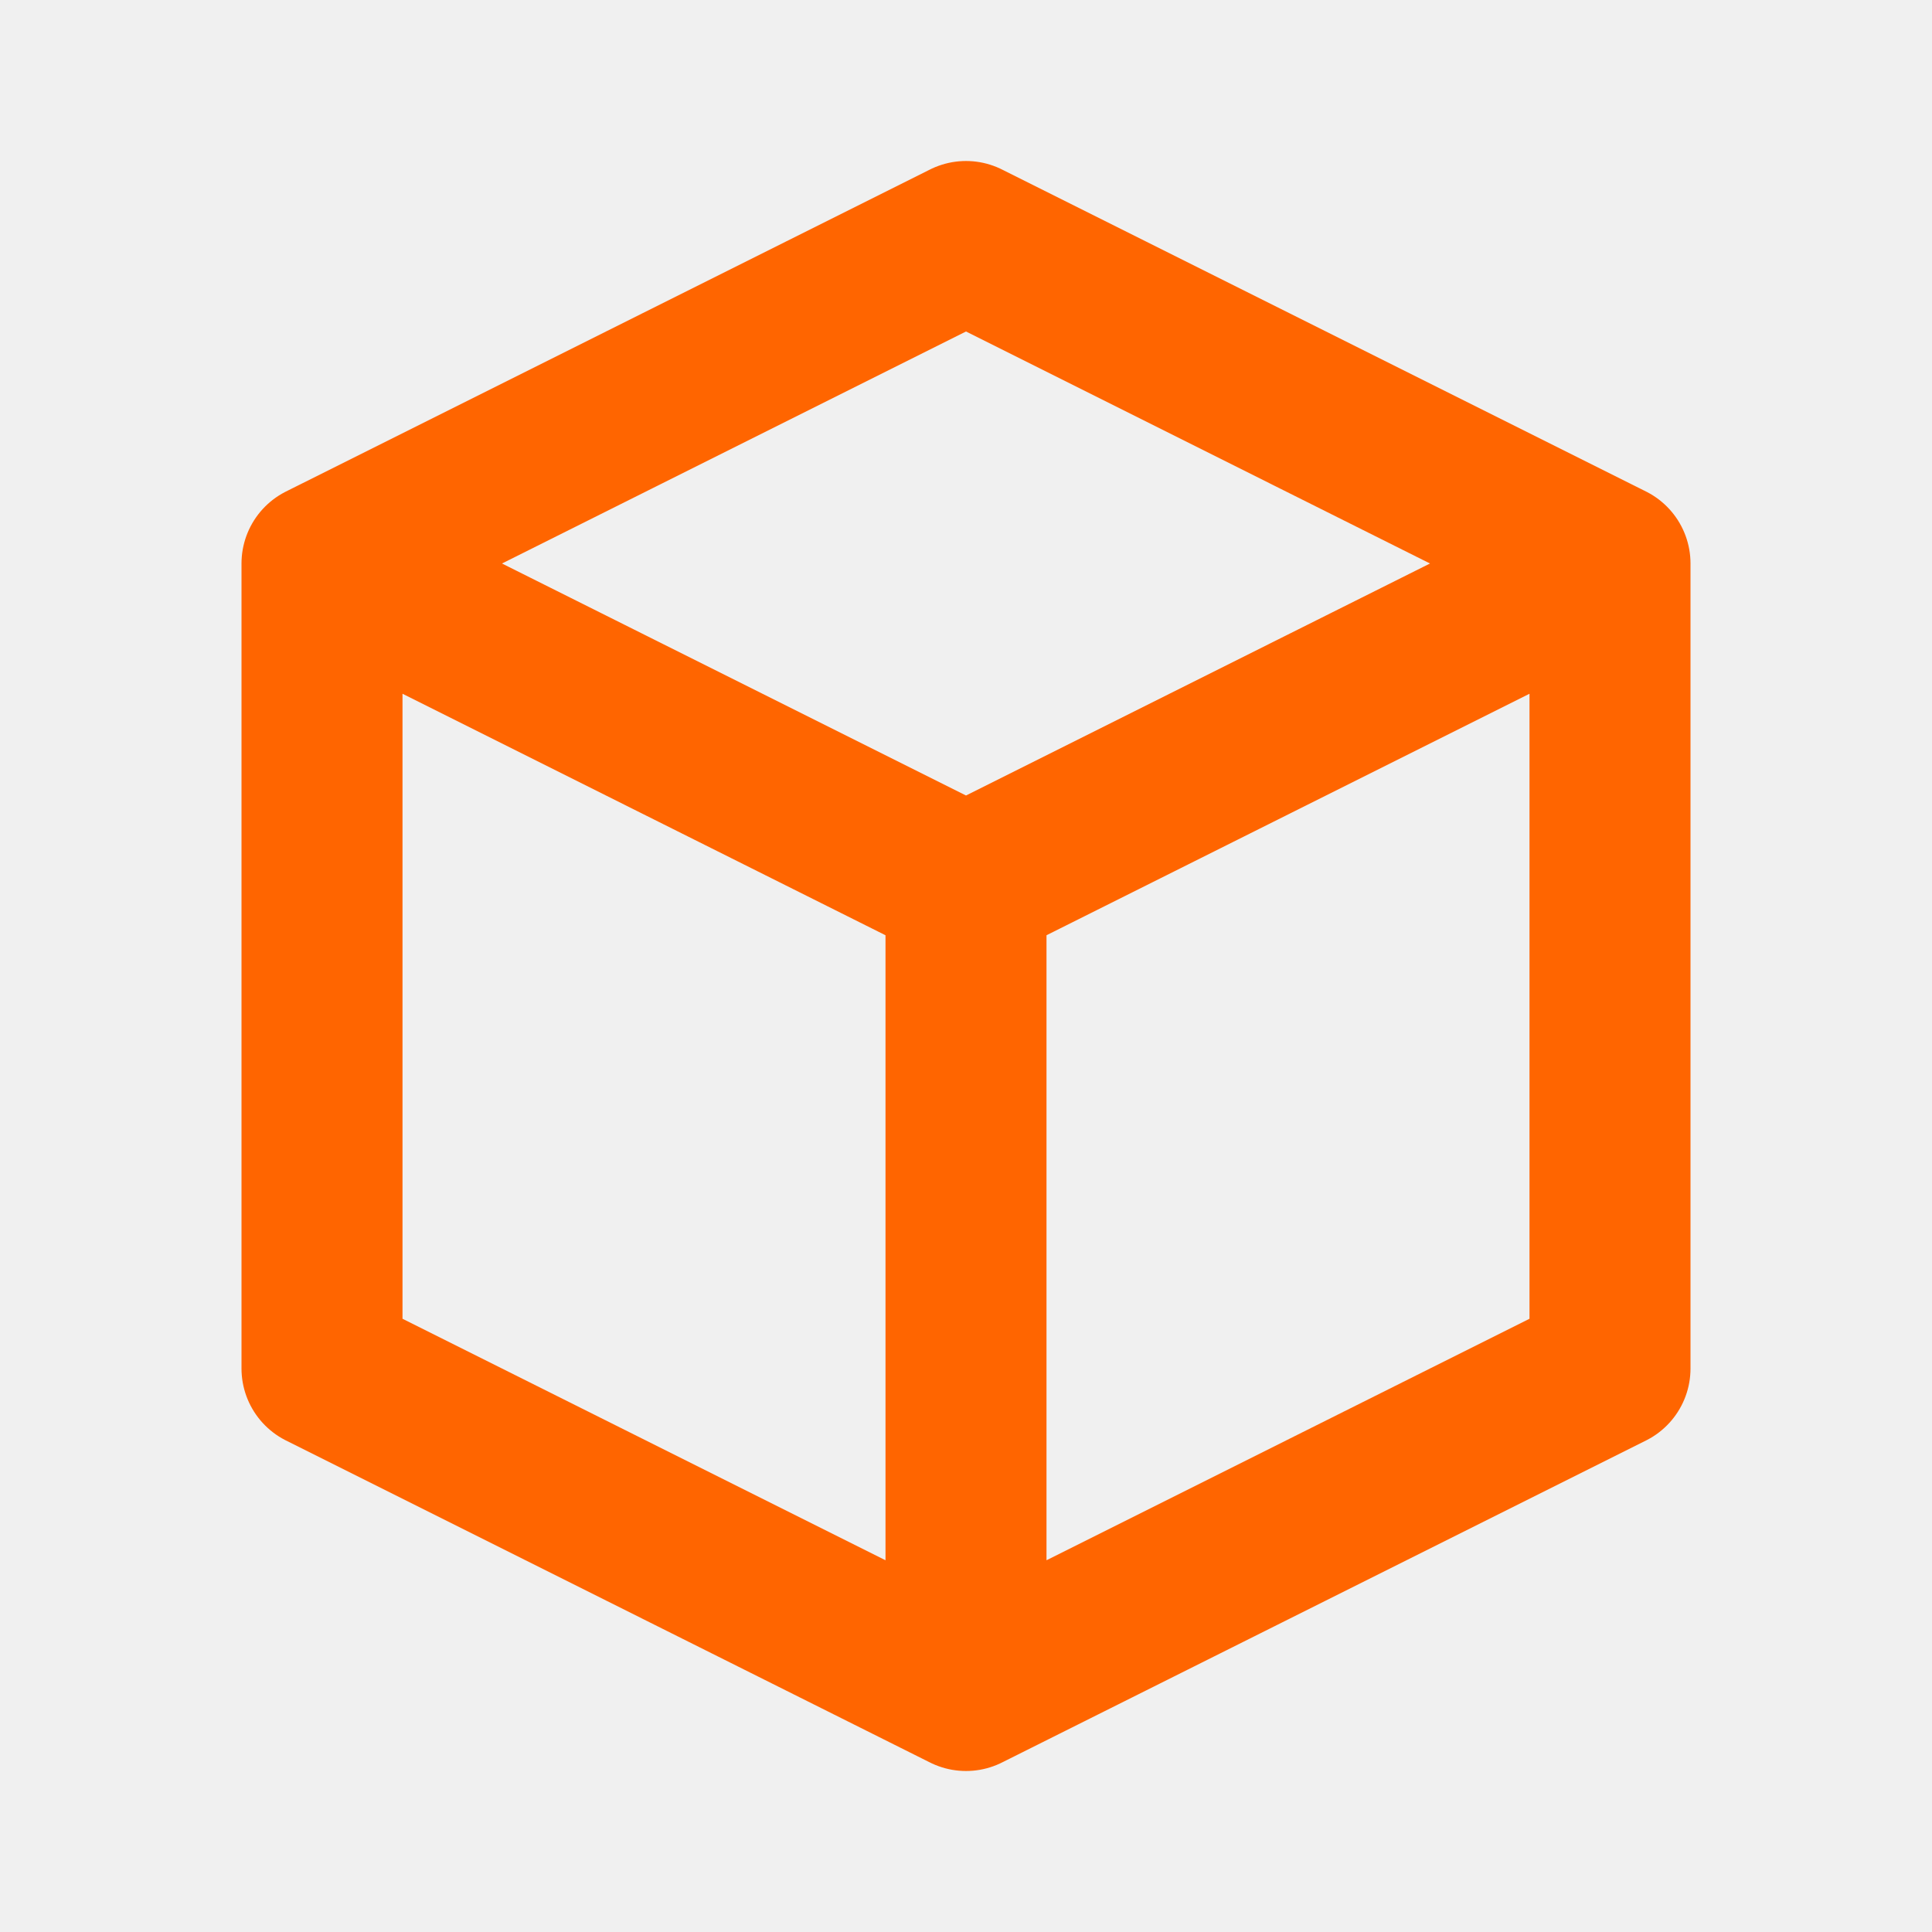
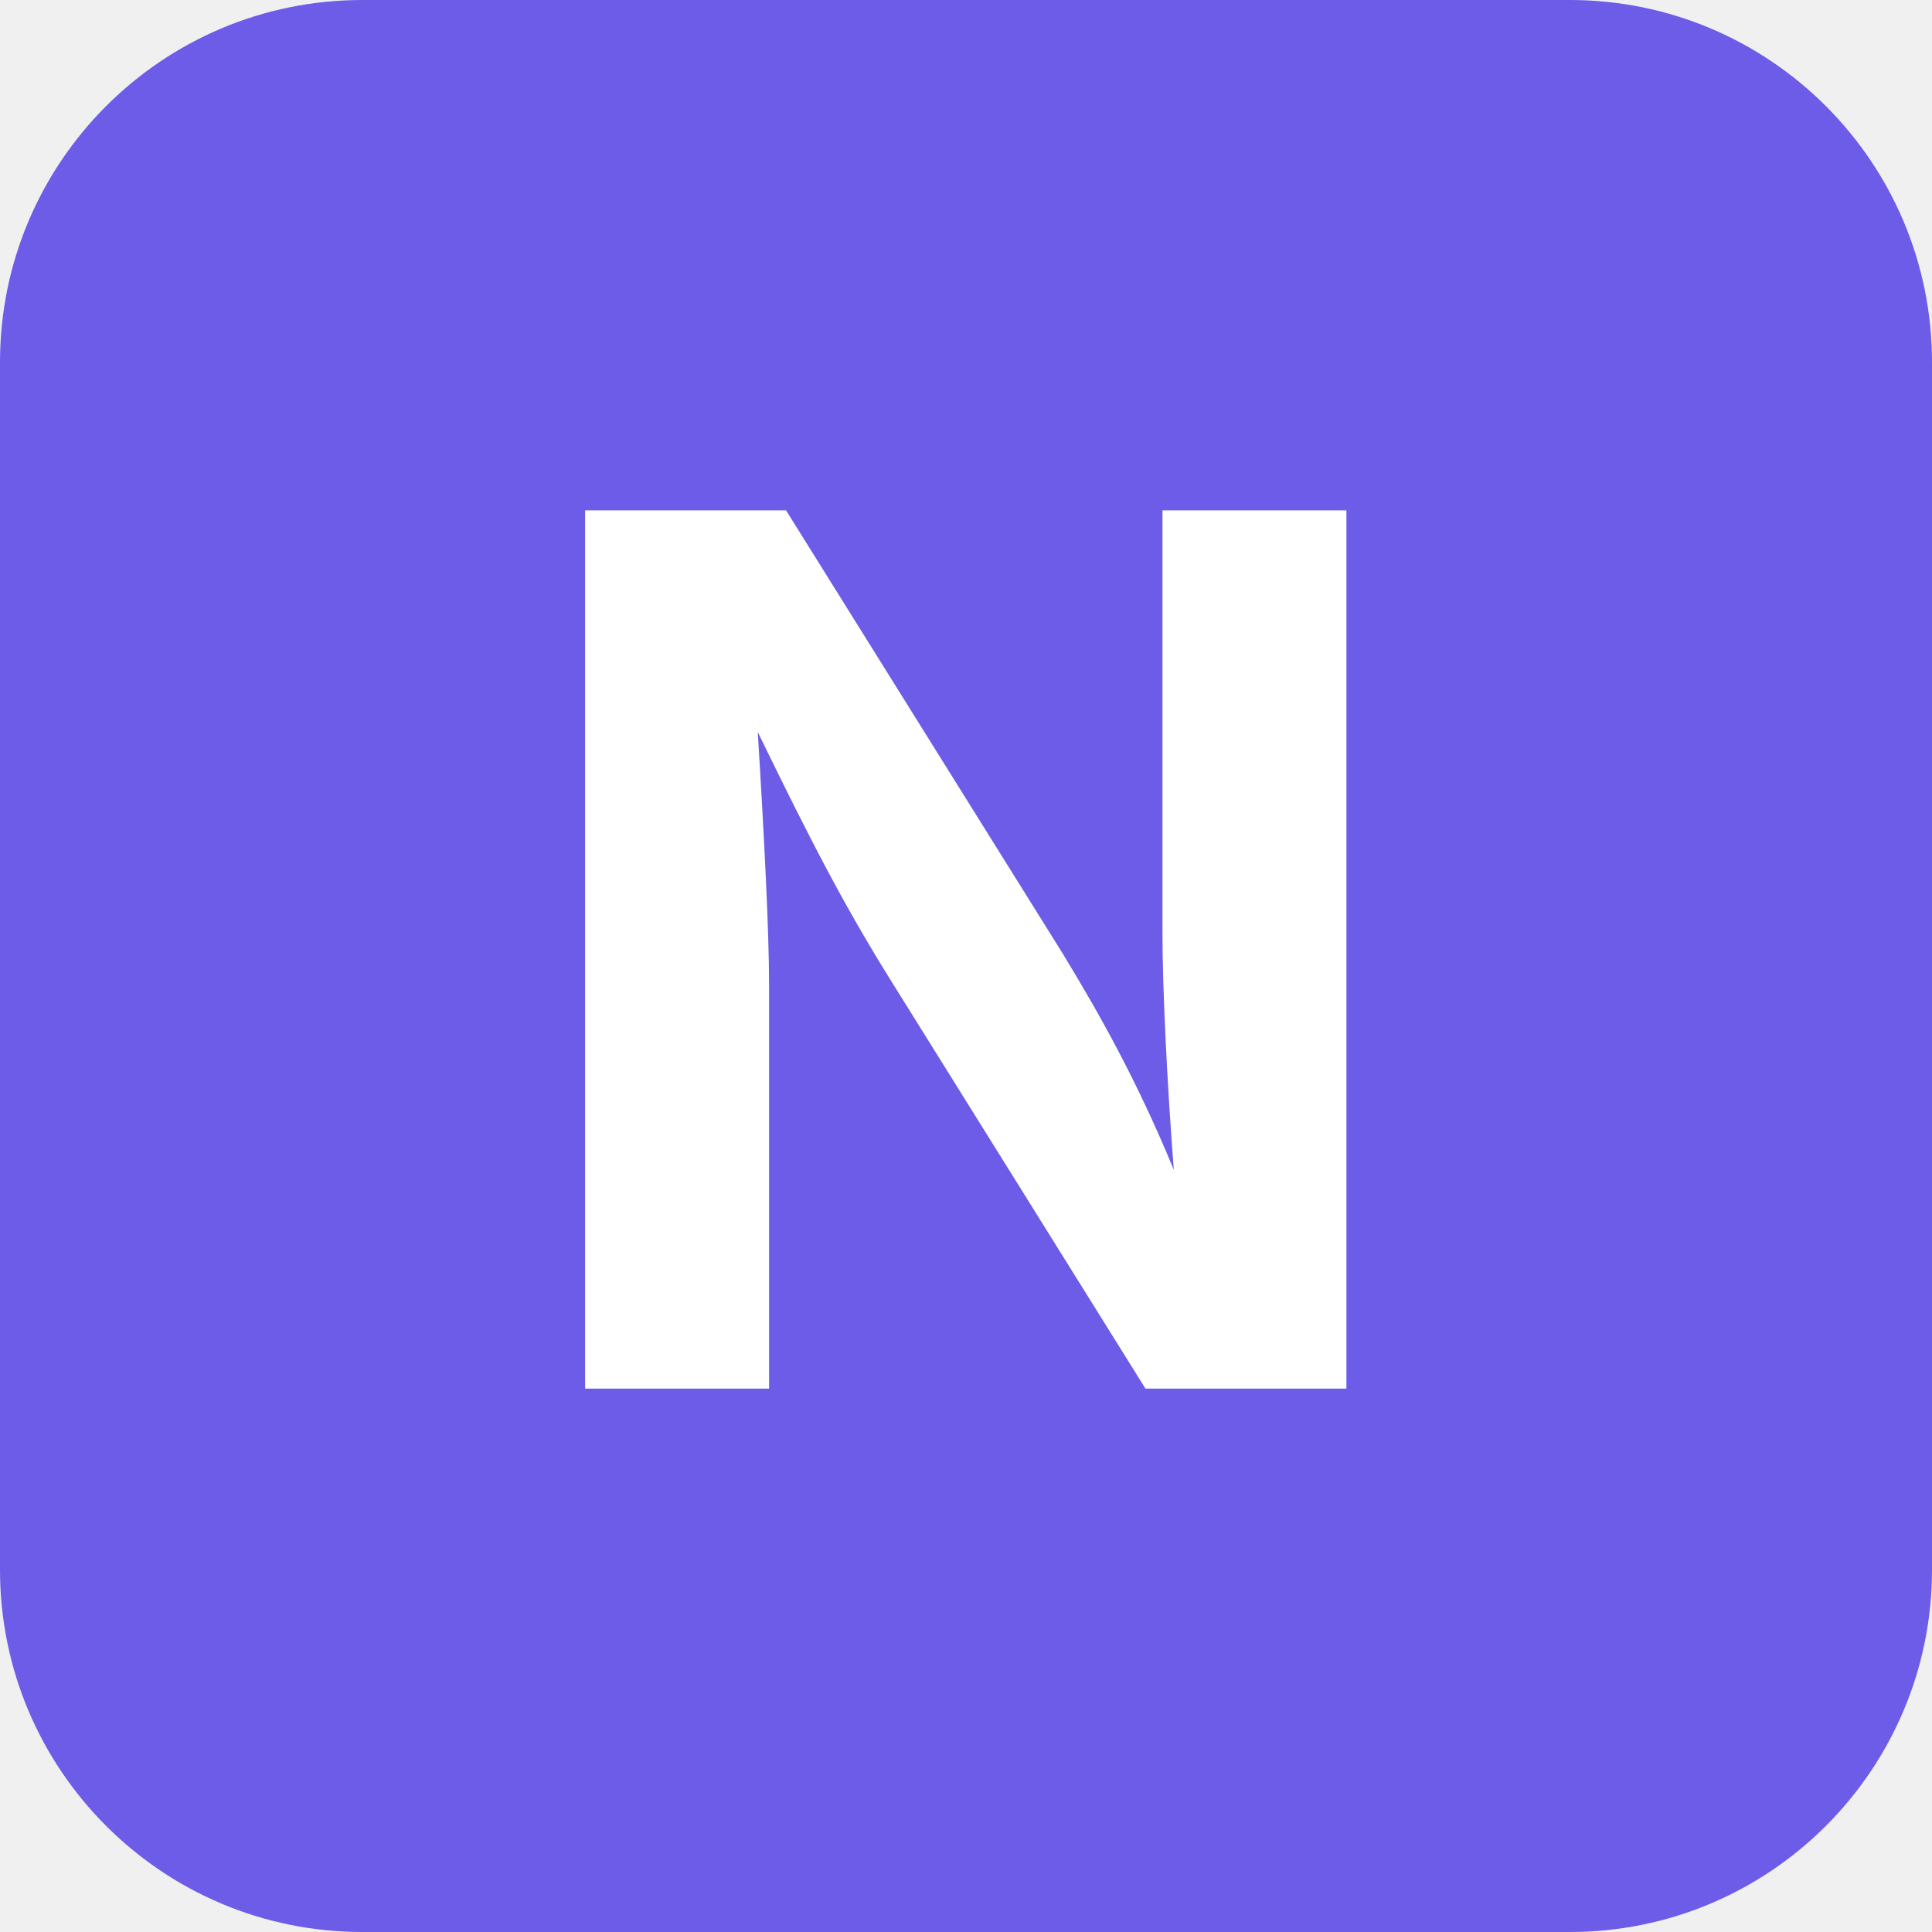
- <svg xmlns="http://www.w3.org/2000/svg" viewBox="0 0 24 24" fill="none" stroke="#FF6500" stroke-width="2" stroke-linecap="round" stroke-linejoin="round">
-   <path d="M20 7l-8-4-8 4m16 0l-8 4m8-4v10l-8 4m0-10L4 7m8 4v10M4 7v10l8 4" />
+ <svg xmlns="http://www.w3.org/2000/svg" width="32" height="32" viewBox="0 0 32 32">
+   <rect width="32" height="32" rx="6" fill="#6c5ce7" />
+   <text x="16" y="23" text-anchor="middle" fill="white" font-family="Inter, sans-serif" font-weight="700" font-size="20">N</text>
</svg>
